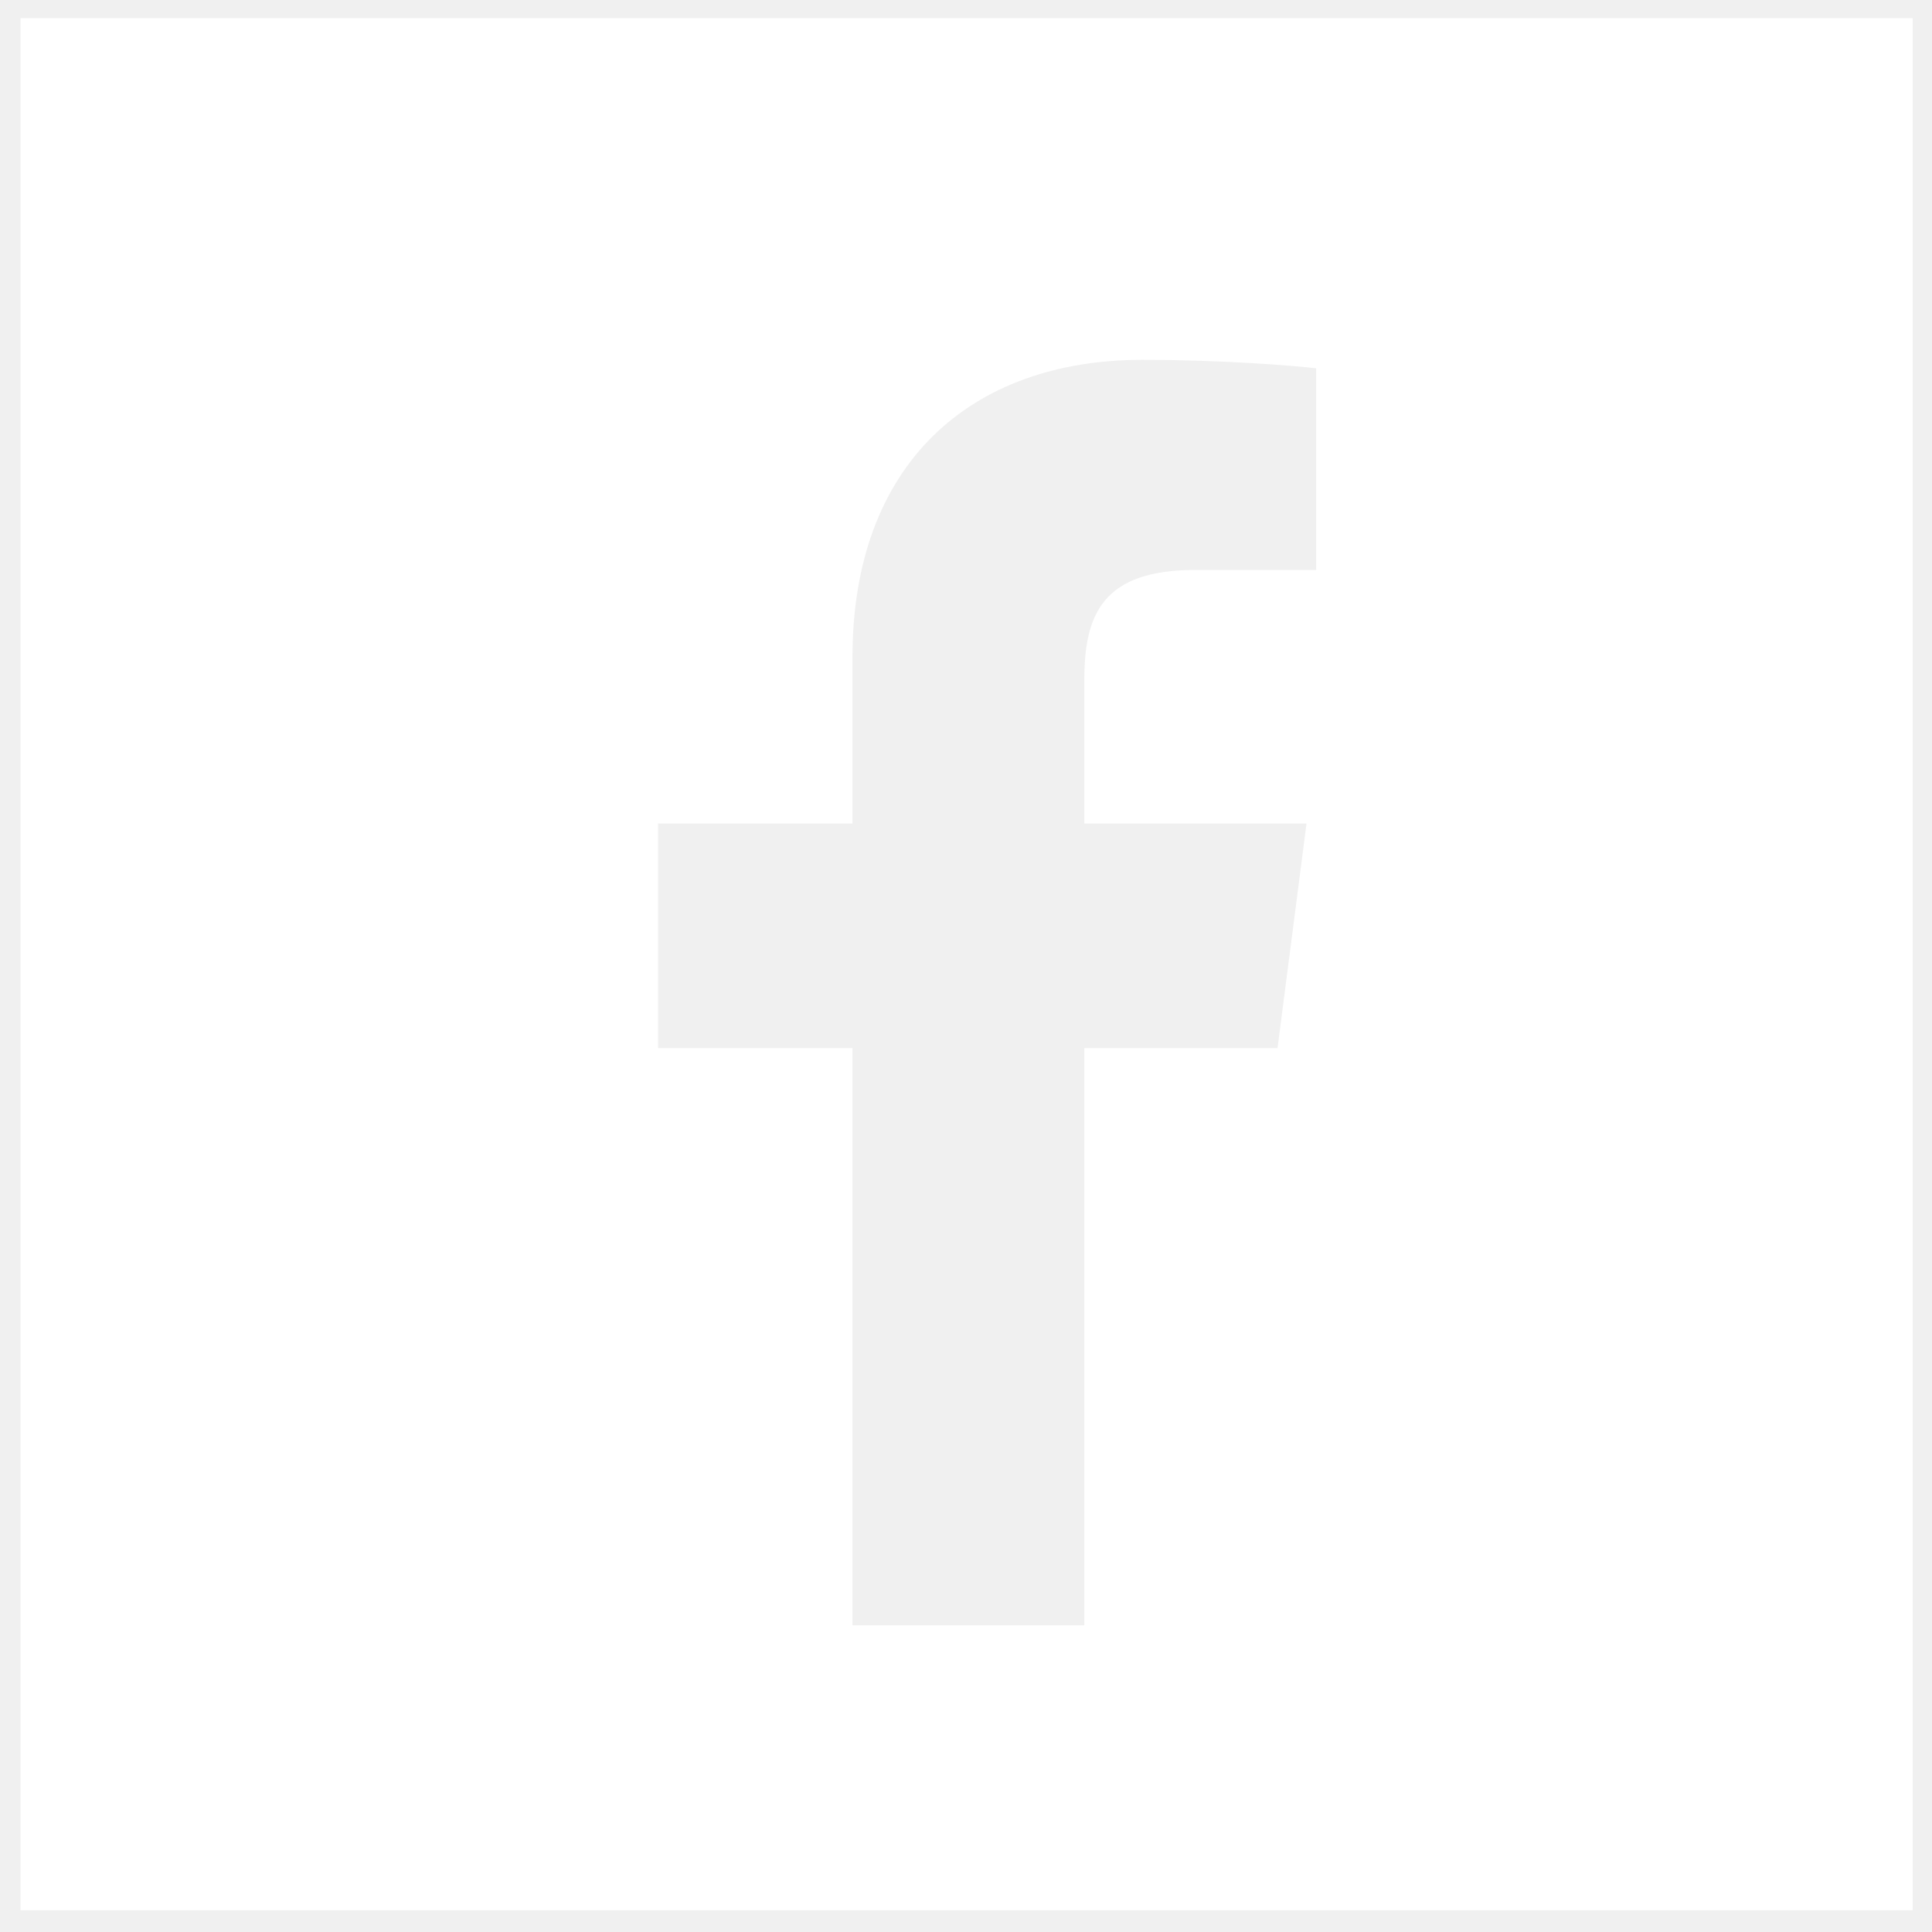
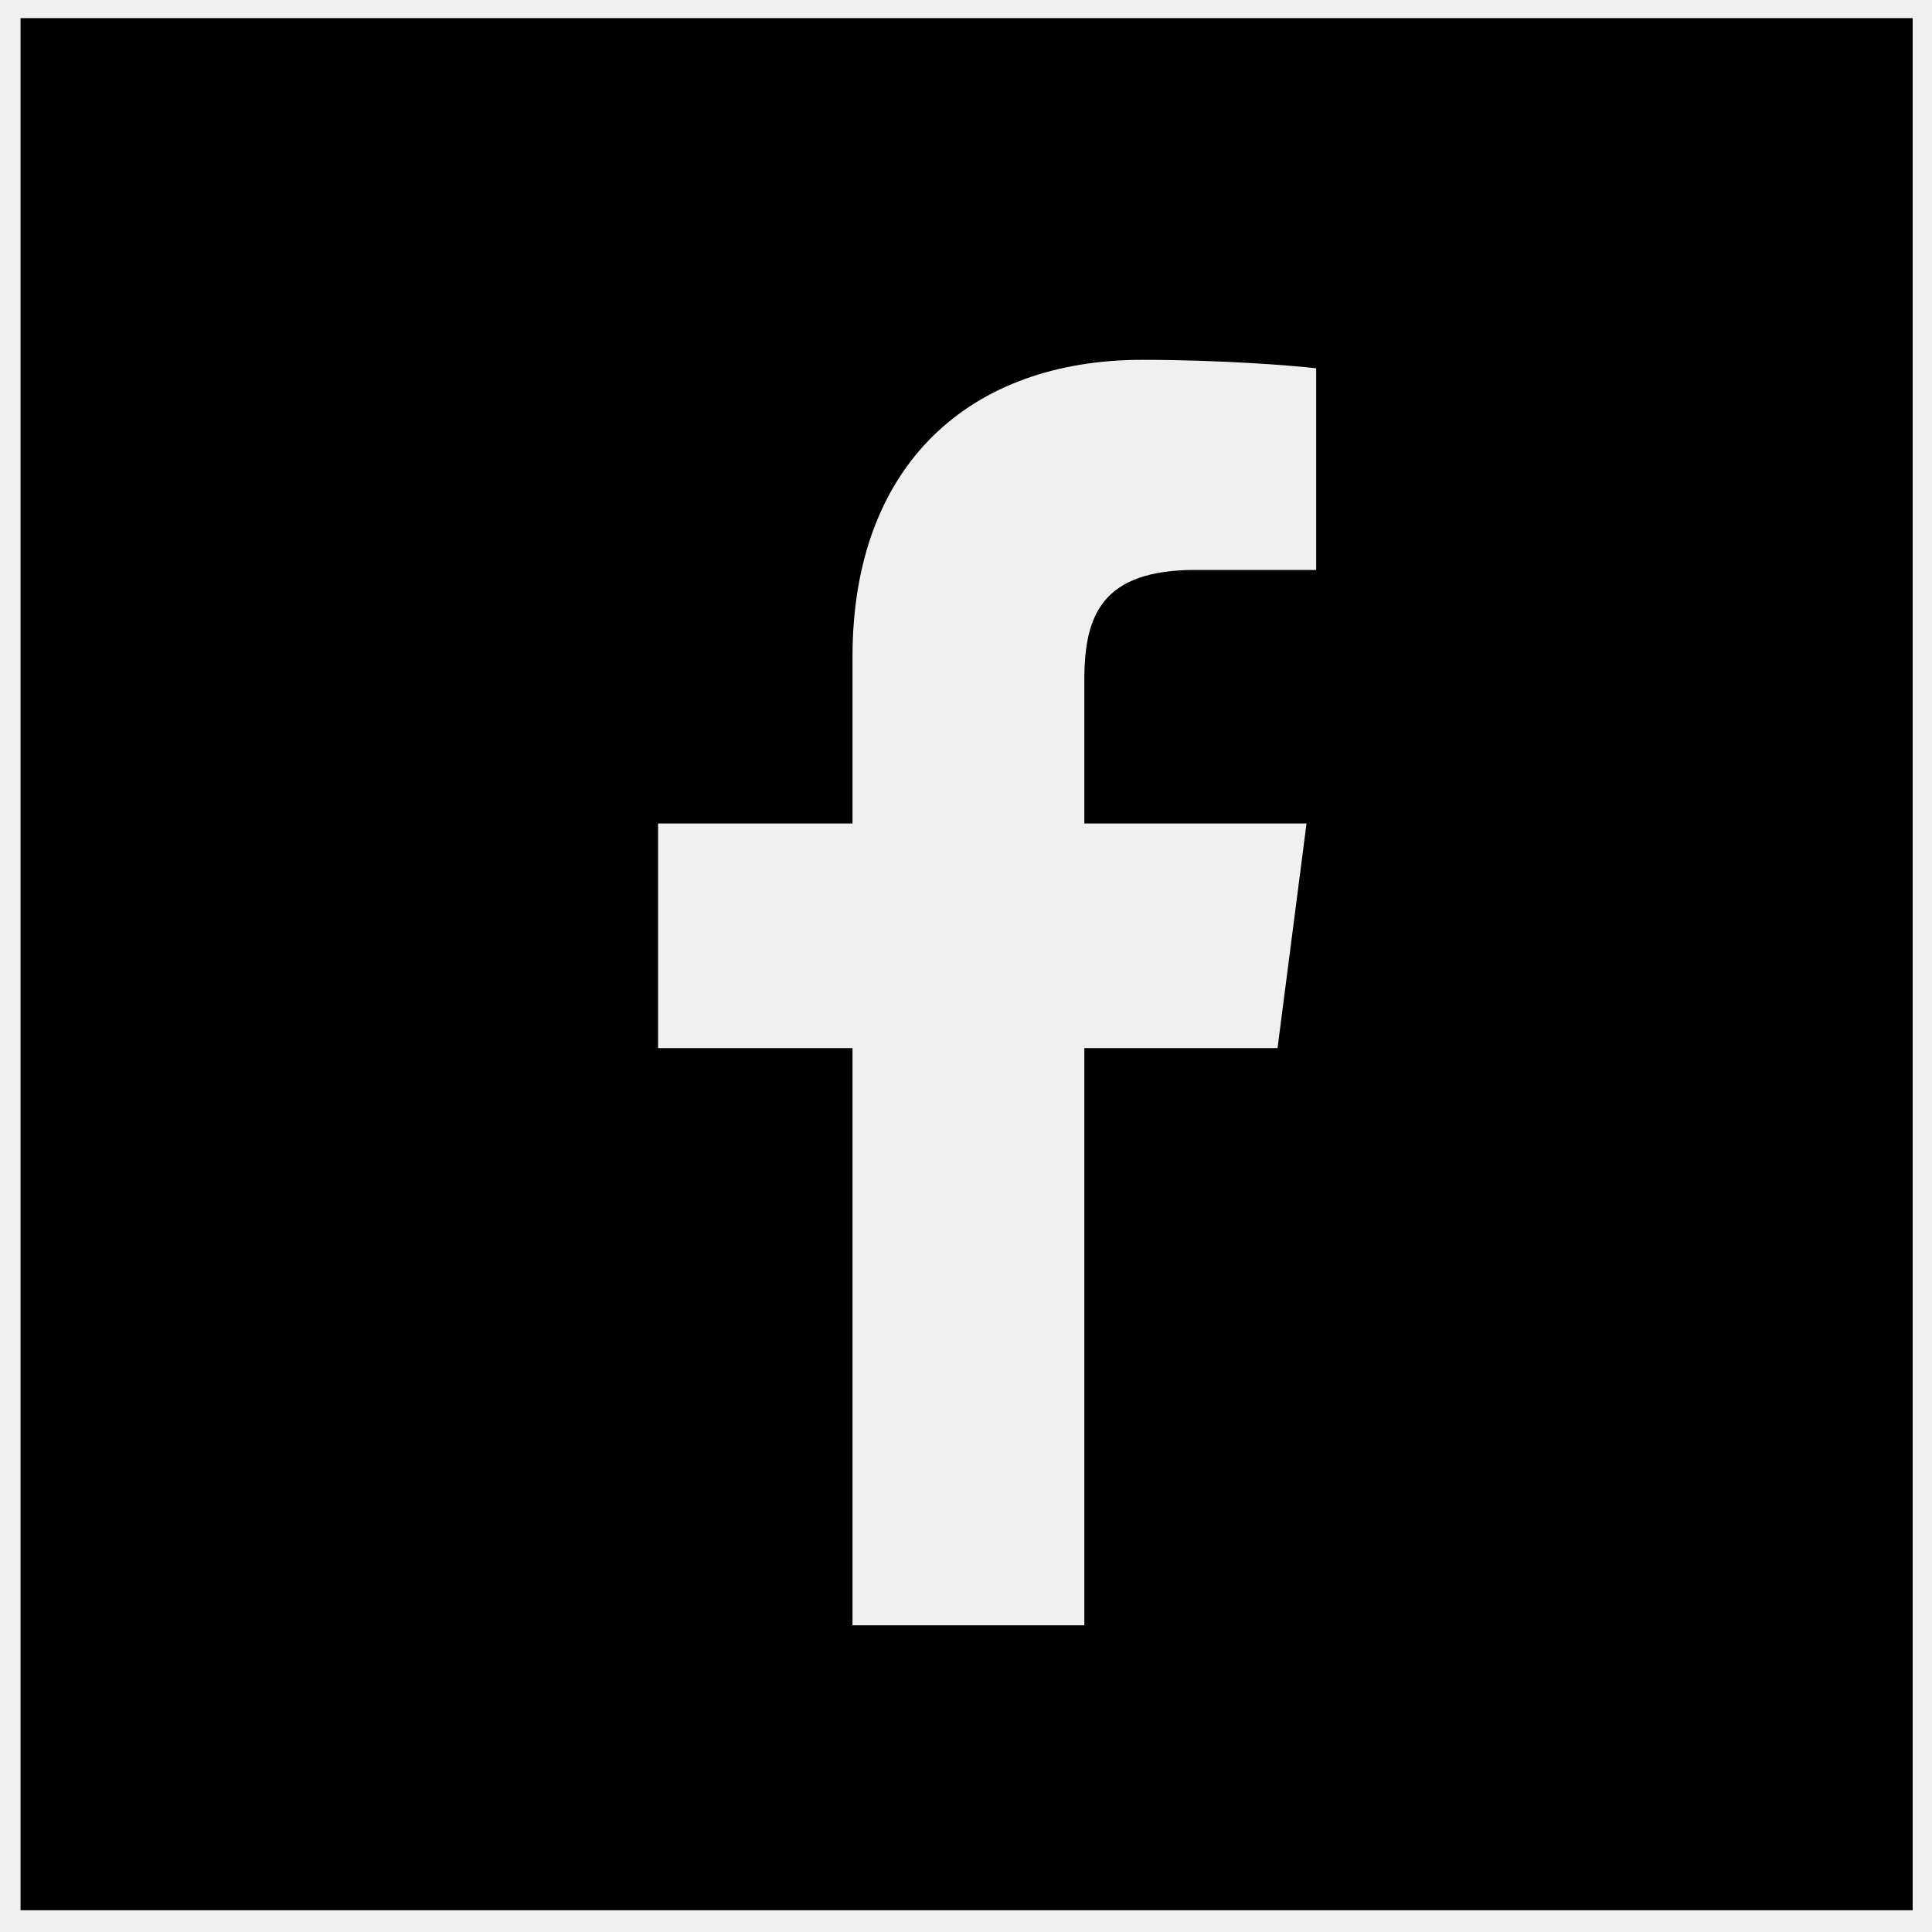
- <svg xmlns="http://www.w3.org/2000/svg" version="1.1" id="Layer_1" x="0px" y="0px" viewBox="0 0 160 160" style="enable-background:new 0 0 160 160;" xml:space="preserve">
-   <style type="text/css">
- 	.st0{fill:#ffffff;}
- </style>
-   <g>
-     <path class="st0" d="M1.7,1.5v156.7h156.7V1.5H1.7z M108.9,47.2l-9.9,0c-7.7,0-9.2,3.7-9.2,9.1v11.9h18.4l-2.4,18.6h-16v47.8H70.6   V86.8H54.5V68.2h16.1V54.4c0-15.9,9.7-24.6,24-24.6c6.8,0,12.7,0.5,14.4,0.7V47.2z" />
-   </g>
+ <svg xmlns="http://www.w3.org/2000/svg" version="1.1" id="" x="0px" y="0px" viewBox="0 0 160 160" xml:space="preserve">
+   <path class="st0" d="M1.7,1.5v156.7h156.7V1.5H1.7z M108.9,47.2l-9.9,0c-7.7,0-9.2,3.7-9.2,9.1v11.9h18.4l-2.4,18.6h-16v47.8H70.6   V86.8H54.5V68.2h16.1V54.4c0-15.9,9.7-24.6,24-24.6c6.8,0,12.7,0.5,14.4,0.7V47.2z" />
</svg>
